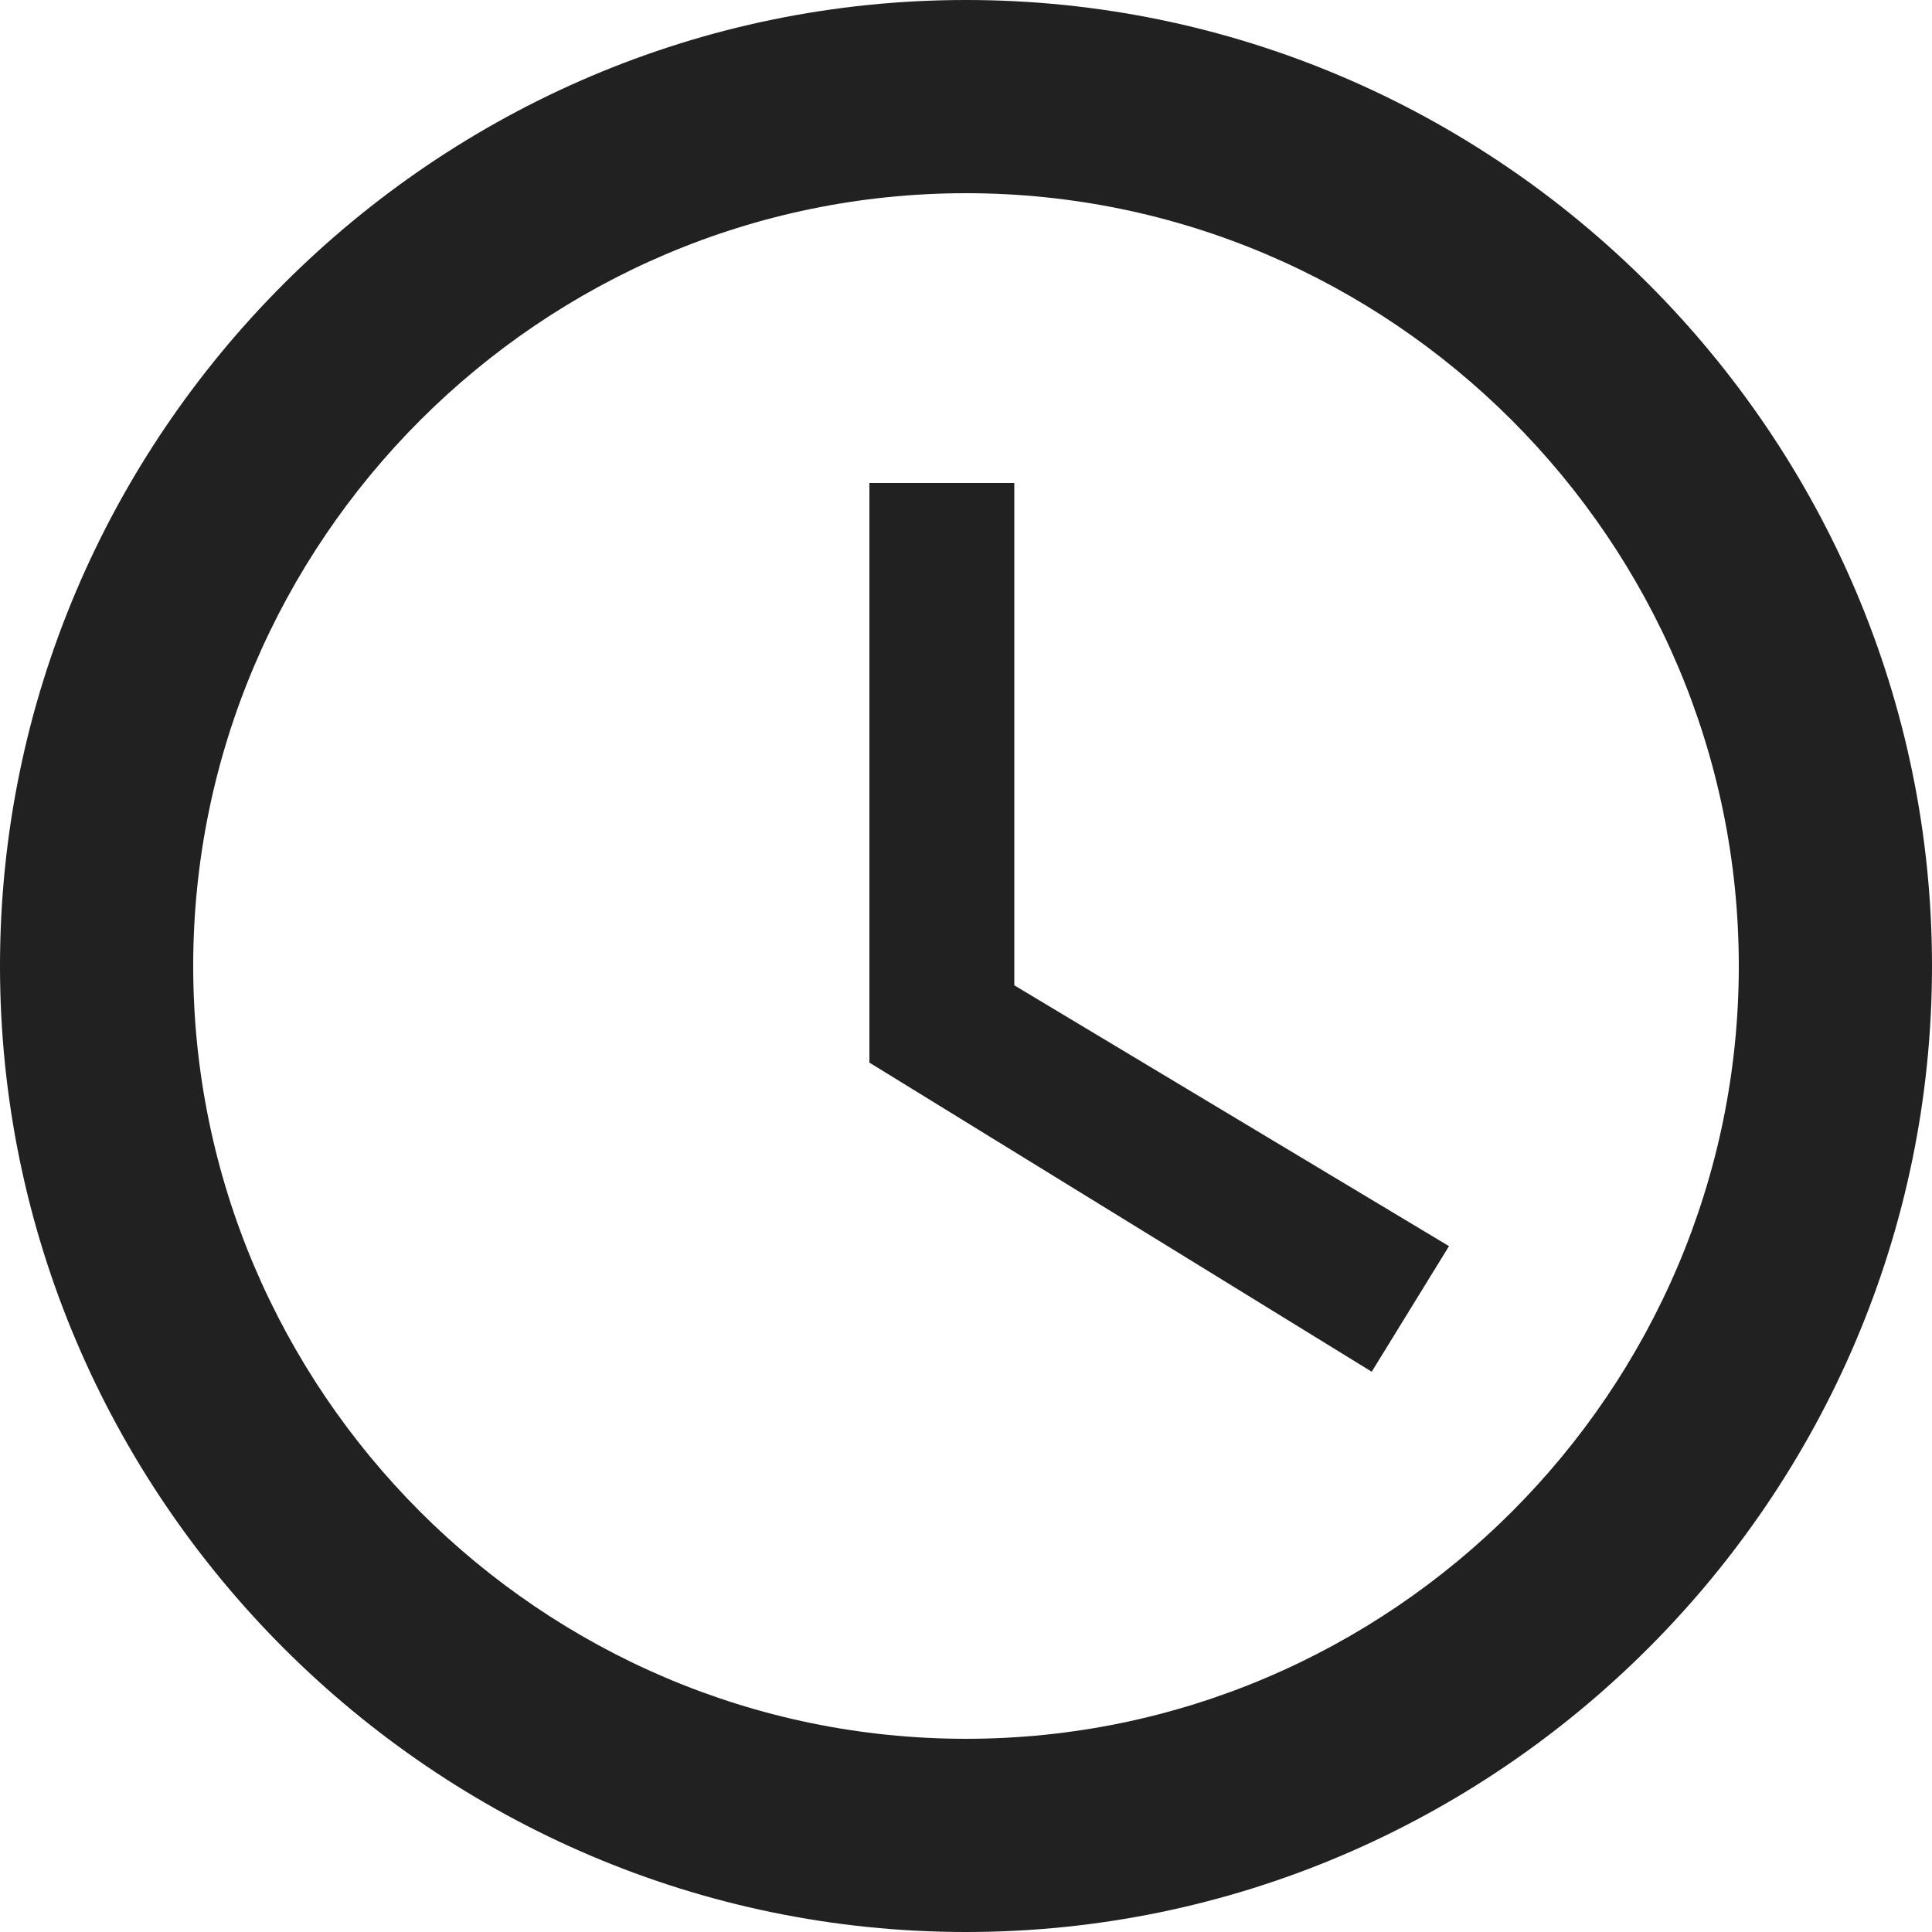
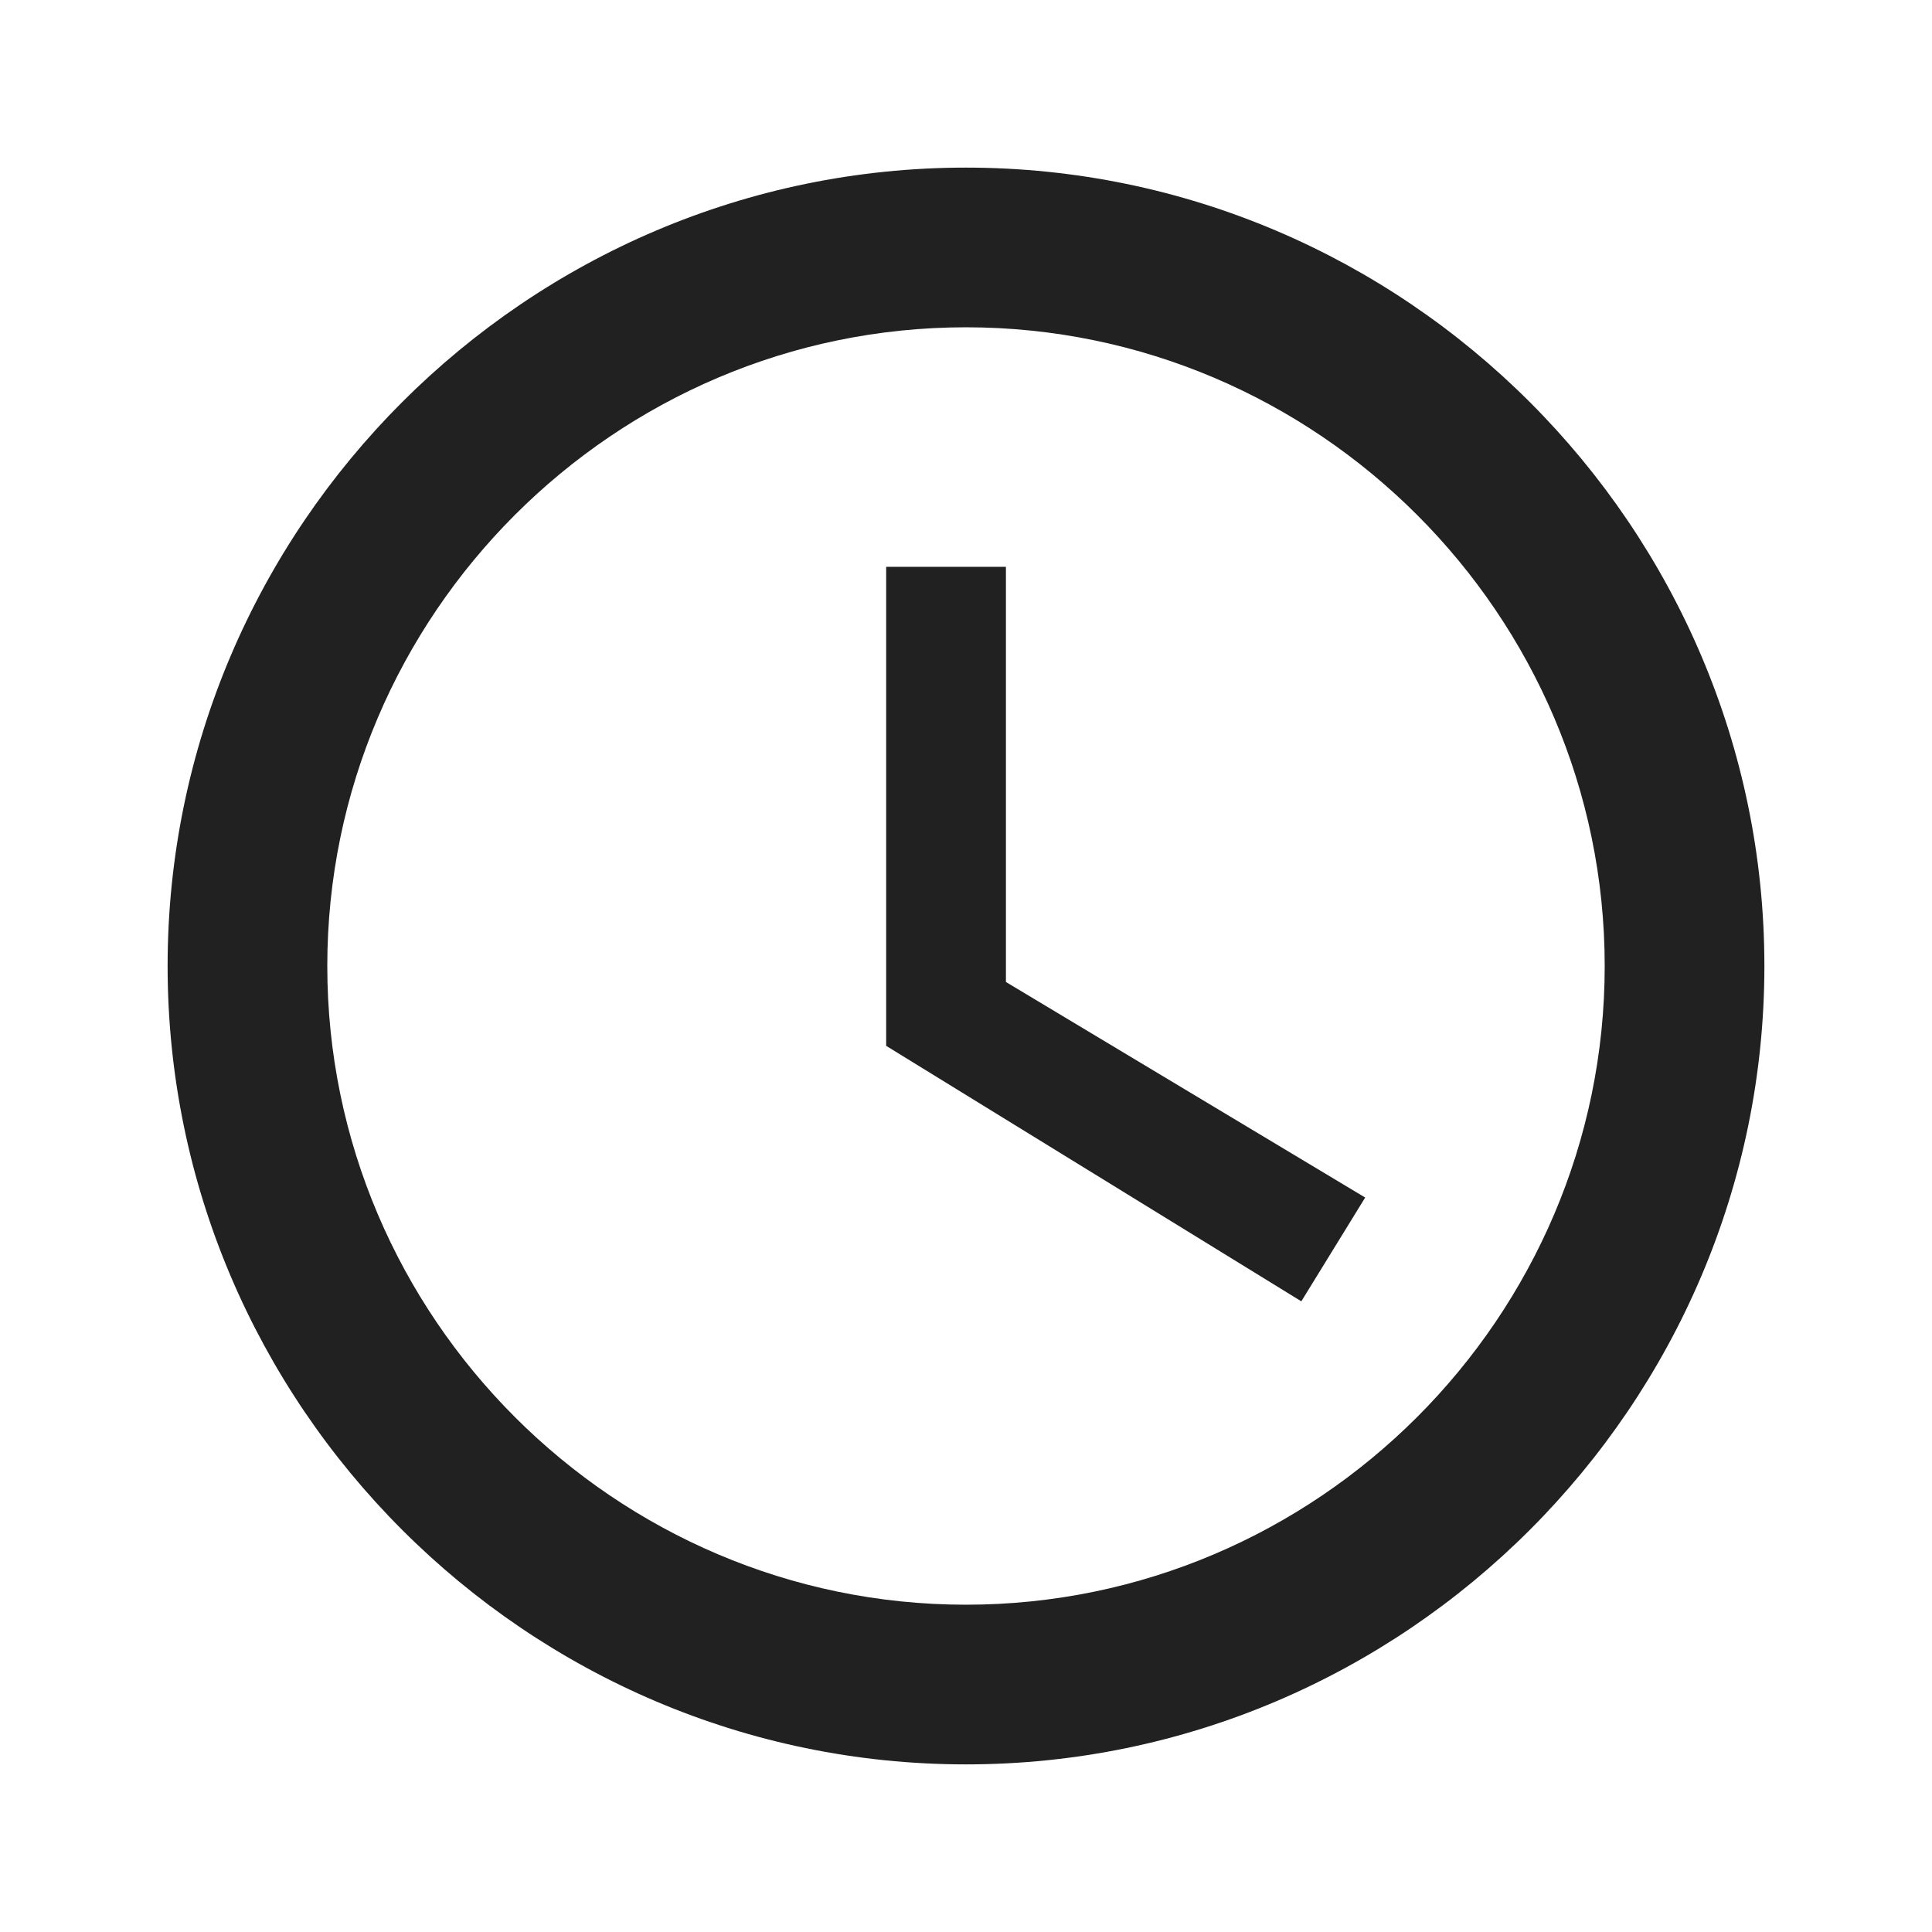
<svg xmlns="http://www.w3.org/2000/svg" width="100%" height="100%" viewBox="0 0 20 20" version="1.1" xml:space="preserve" style="fill-rule:evenodd;clip-rule:evenodd;stroke-linejoin:round;stroke-miterlimit:1.414;">
-   <path id="Shape" d="M10,0C4.5,0 0,4.5 0,10C0,15.5 4.5,20 10,20C15.5,20 20,15.5 20,10C20,4.5 15.5,0 10,0ZM10,18C5.6,18 2,14.4 2,10C2,5.6 5.6,2 10,2C14.4,2 18,5.6 18,10C18,14.4 14.4,18 10,18ZM10.5,5L9,5L9,11L14.2,14.2L15,12.9L10.5,10.2L10.5,5Z" style="fill:rgb(33,33,33);" />
+   <g id="Shape" transform="matrix(0.826486,0,0,0.826486,1.73514,1.73514)">
+     <path d="M10,0C4.5,0 0,4.5 0,10C0,15.5 4.5,20 10,20C15.5,20 20,15.5 20,10C20,4.5 15.5,0 10,0ZM10,18C5.6,18 2,14.4 2,10C2,5.6 5.6,2 10,2C14.4,2 18,5.6 18,10C18,14.4 14.4,18 10,18ZM10.5,5L9,5L9,11L14.2,14.2L15,12.9L10.5,10.2L10.5,5Z" style="fill:rgb(33,33,33);" />
+   </g>
</svg>
